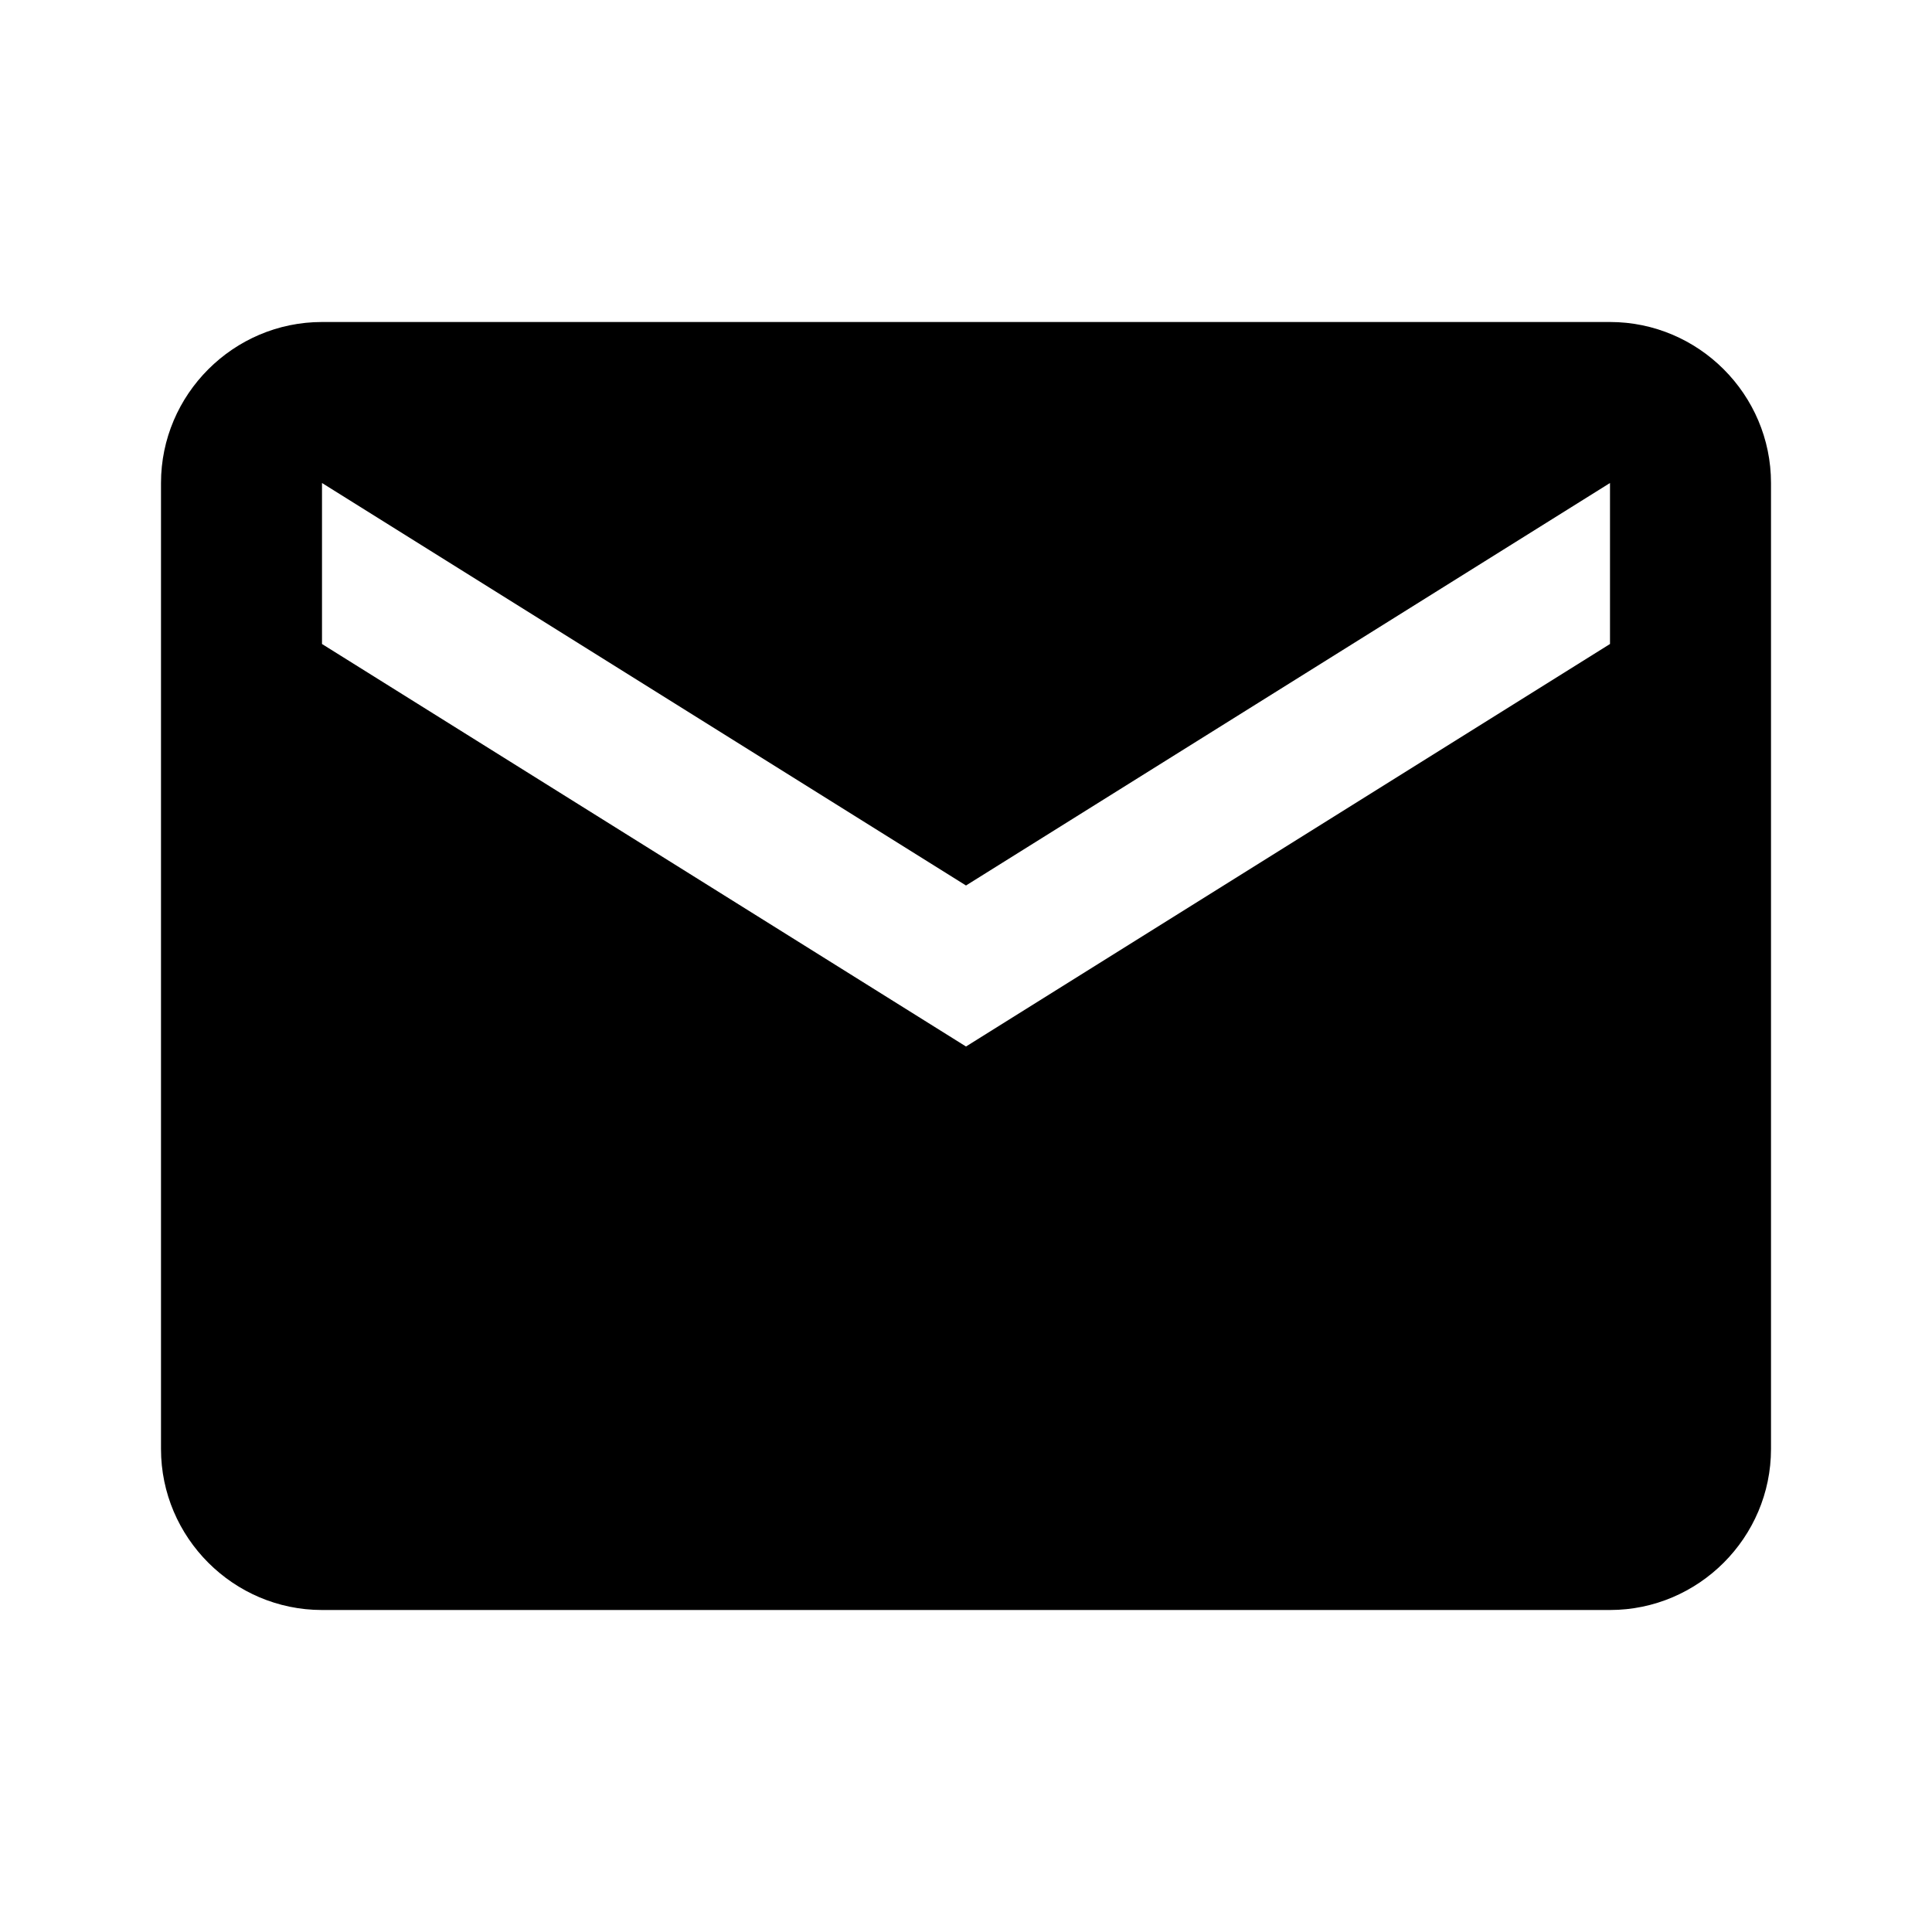
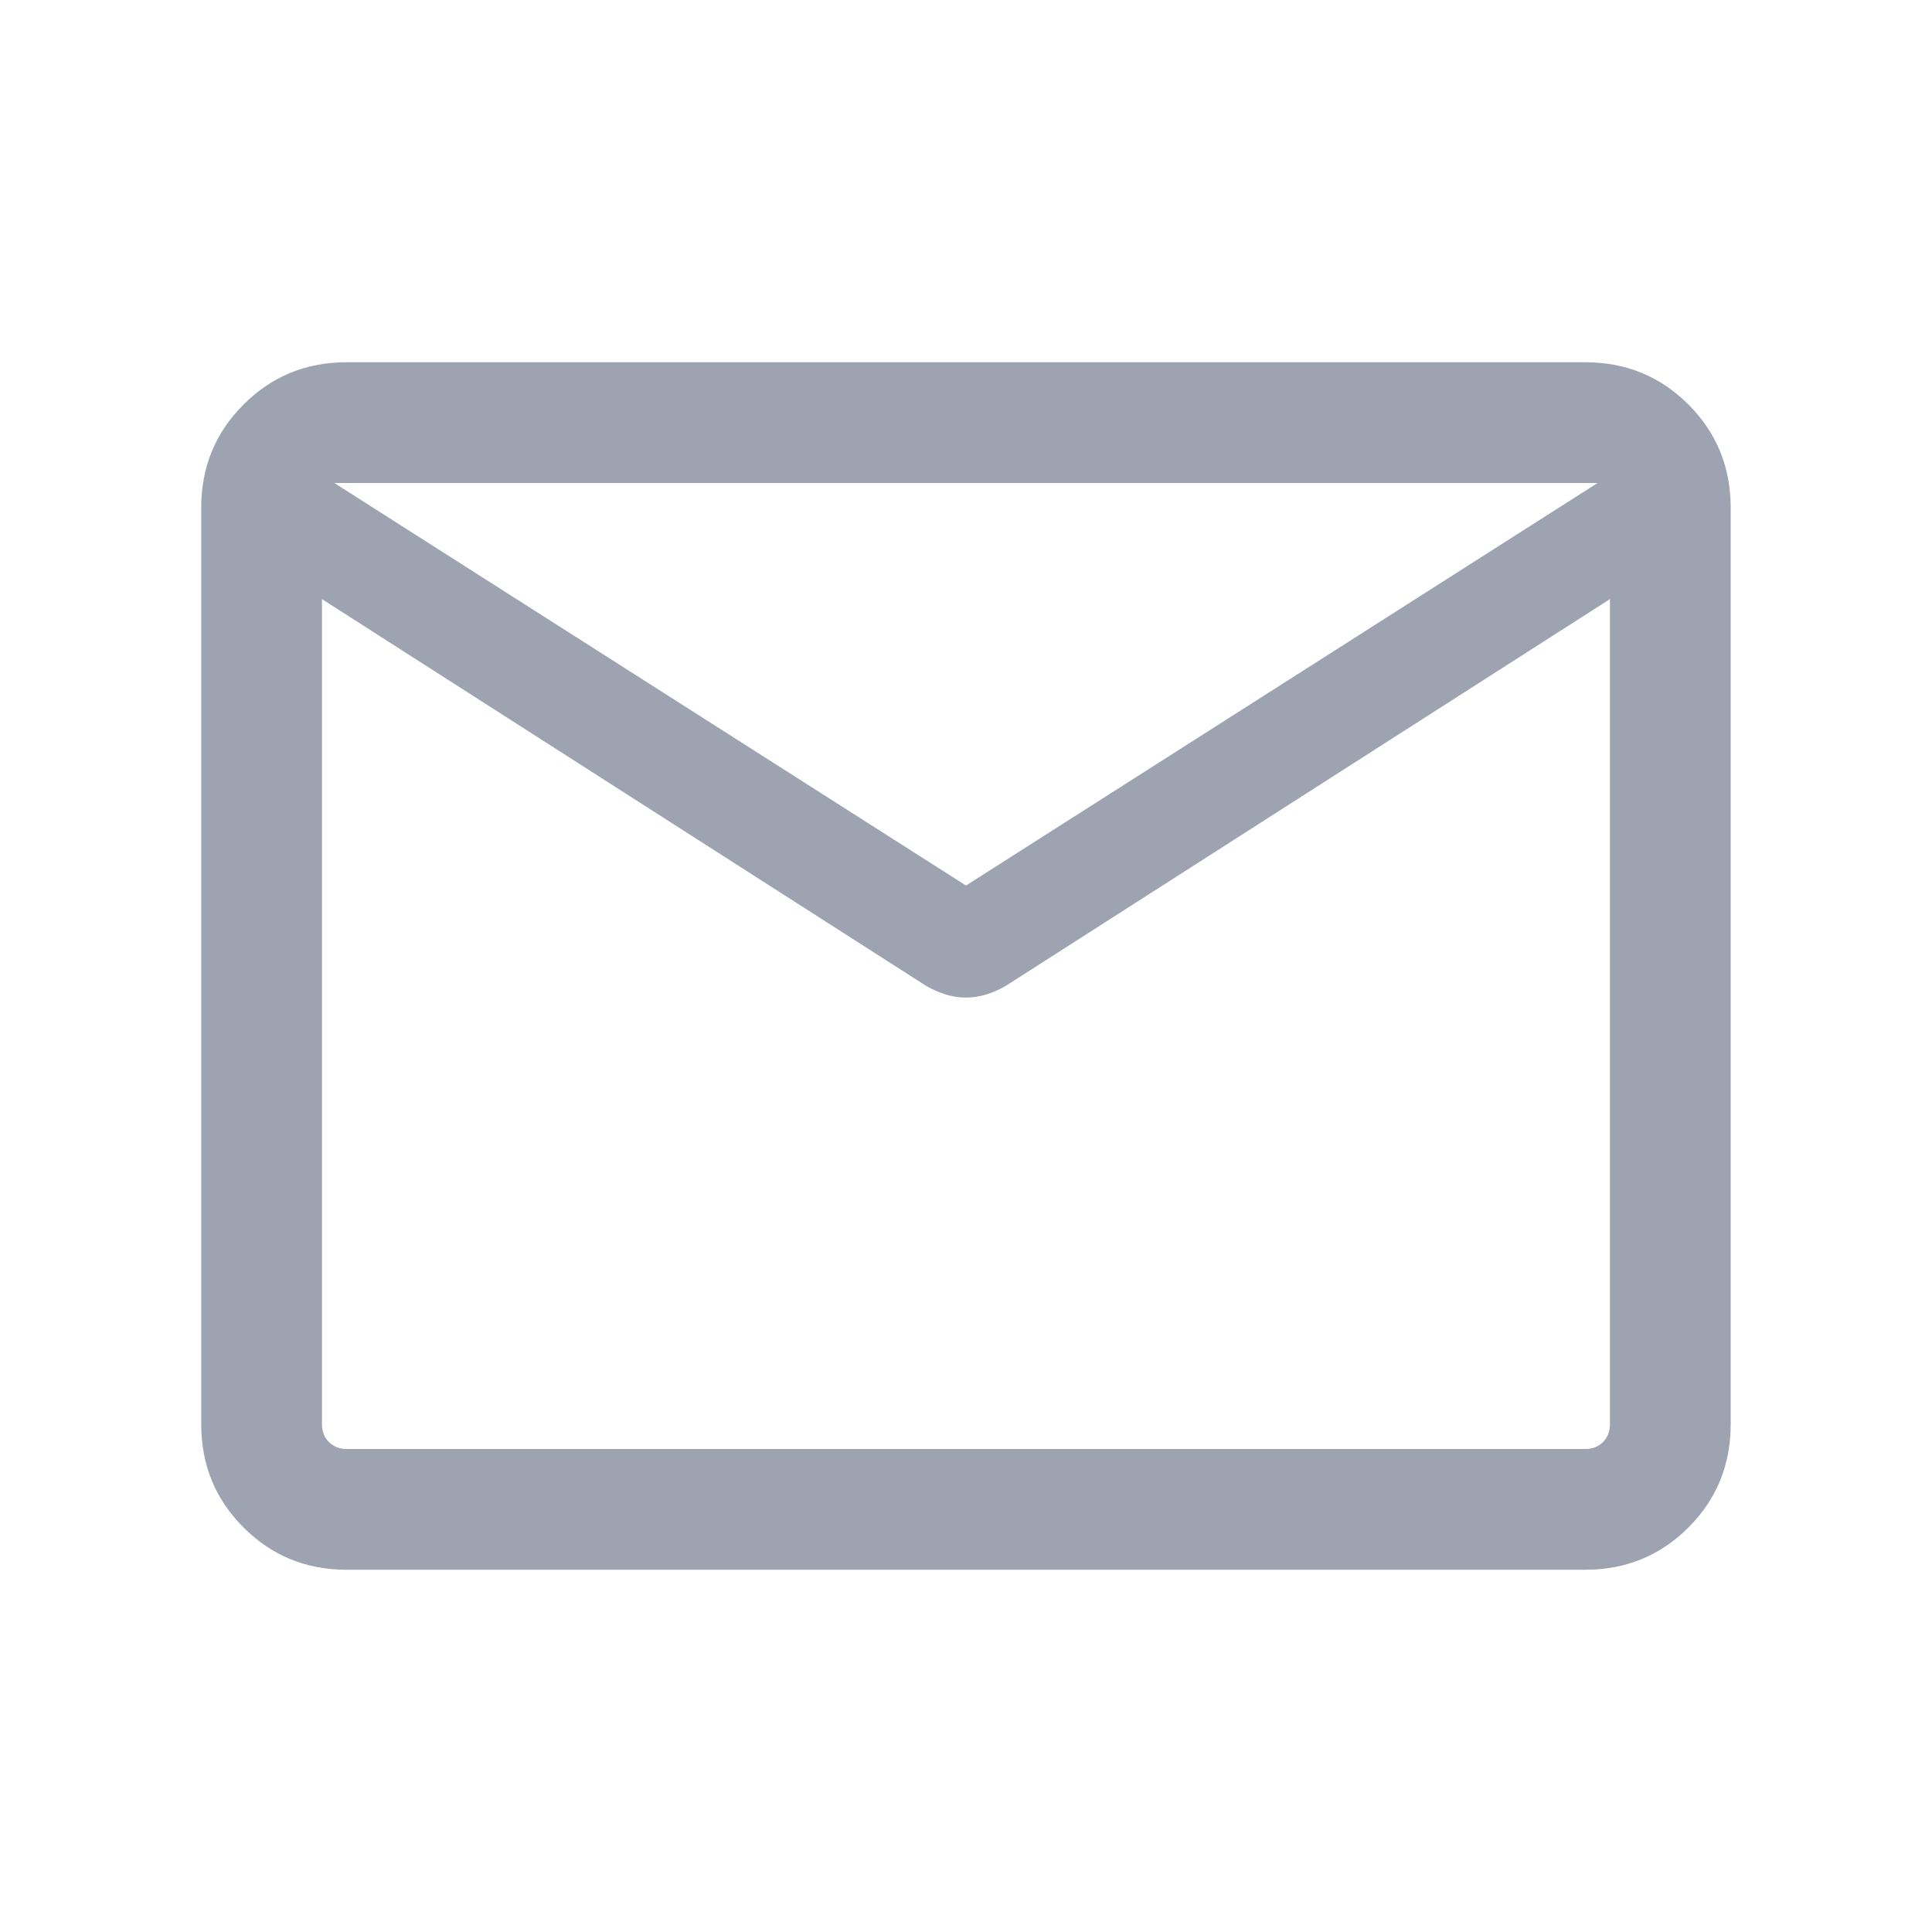
- <svg xmlns="http://www.w3.org/2000/svg" viewBox="0 0 24 24" fill="#000000">
-   <path d="M20 4H4c-1.1 0-2 .9-2 2v12c0 1.1.9 2 2 2h16c1.1 0 2-.9 2-2V6c0-1.1-.9-2-2-2zm0 4l-8 5-8-5V6l8 5 8-5v2z" />
+ <svg xmlns="http://www.w3.org/2000/svg" width="20" height="20" viewBox="0 0 20 20" fill="none">
+   <mask id="mask0_893_2390" style="mask-type:alpha" maskUnits="userSpaceOnUse" x="0" y="0" width="20" height="20">
+     <rect width="20" height="20" fill="#D9D9D9" />
+   </mask>
+   <g mask="url(#mask0_893_2390)">
+     <path d="M3.589 16.25C3.168 16.25 2.812 16.104 2.521 15.812C2.229 15.521 2.083 15.165 2.083 14.743V5.256C2.083 4.835 2.229 4.479 2.521 4.188C2.812 3.896 3.168 3.75 3.589 3.75H16.41C16.831 3.75 17.187 3.896 17.479 4.188C17.77 4.479 17.916 4.835 17.916 5.256V14.743C17.916 15.165 17.77 15.521 17.479 15.812C17.187 16.104 16.831 16.25 16.41 16.25H3.589ZM16.666 6.202L10.405 10.21C10.341 10.246 10.275 10.275 10.206 10.296C10.138 10.316 10.069 10.327 10 10.327C9.93 10.327 9.861 10.316 9.793 10.296C9.725 10.275 9.658 10.246 9.594 10.21L3.333 6.202V14.743C3.333 14.818 3.357 14.88 3.405 14.928C3.453 14.976 3.515 15 3.589 15H16.41C16.485 15 16.546 14.976 16.594 14.928C16.642 14.88 16.666 14.818 16.666 14.743V6.202ZM10 9.167L16.538 5H3.461L10 9.167ZM3.333 6.394V5.441V5.466V5.44V6.394Z" fill="#9DA3B0" />
+   </g>
</svg>
